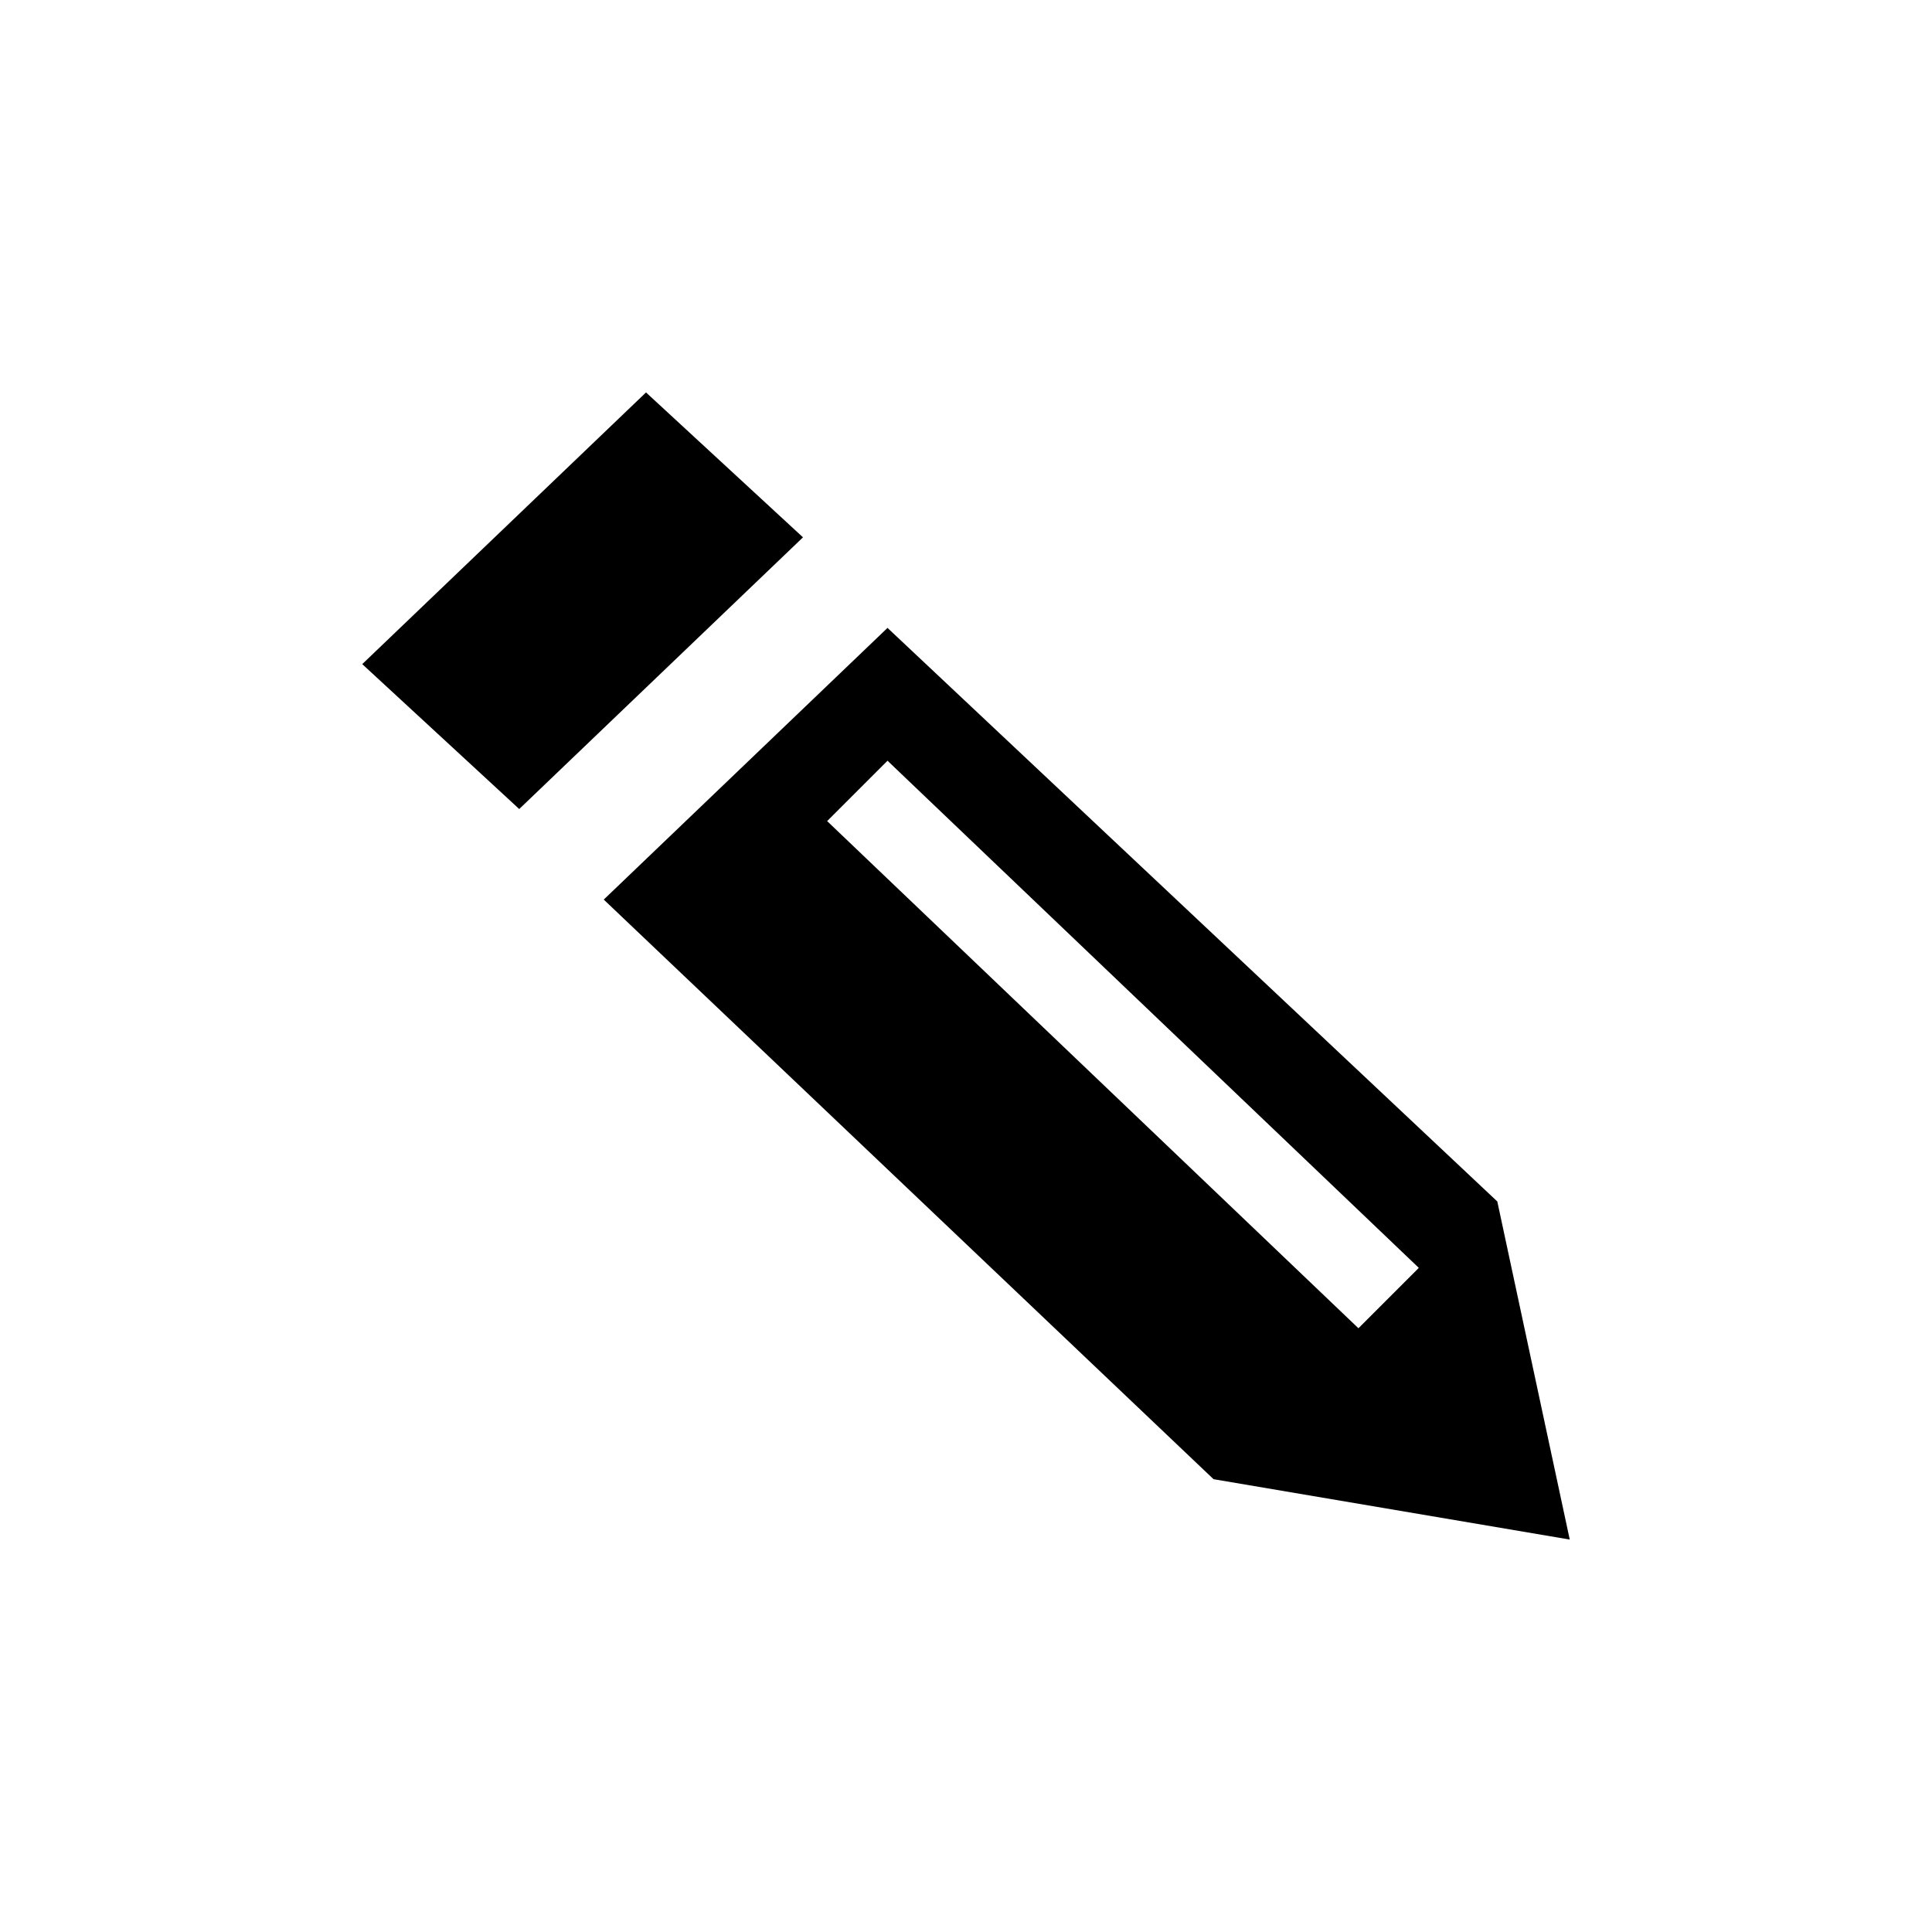
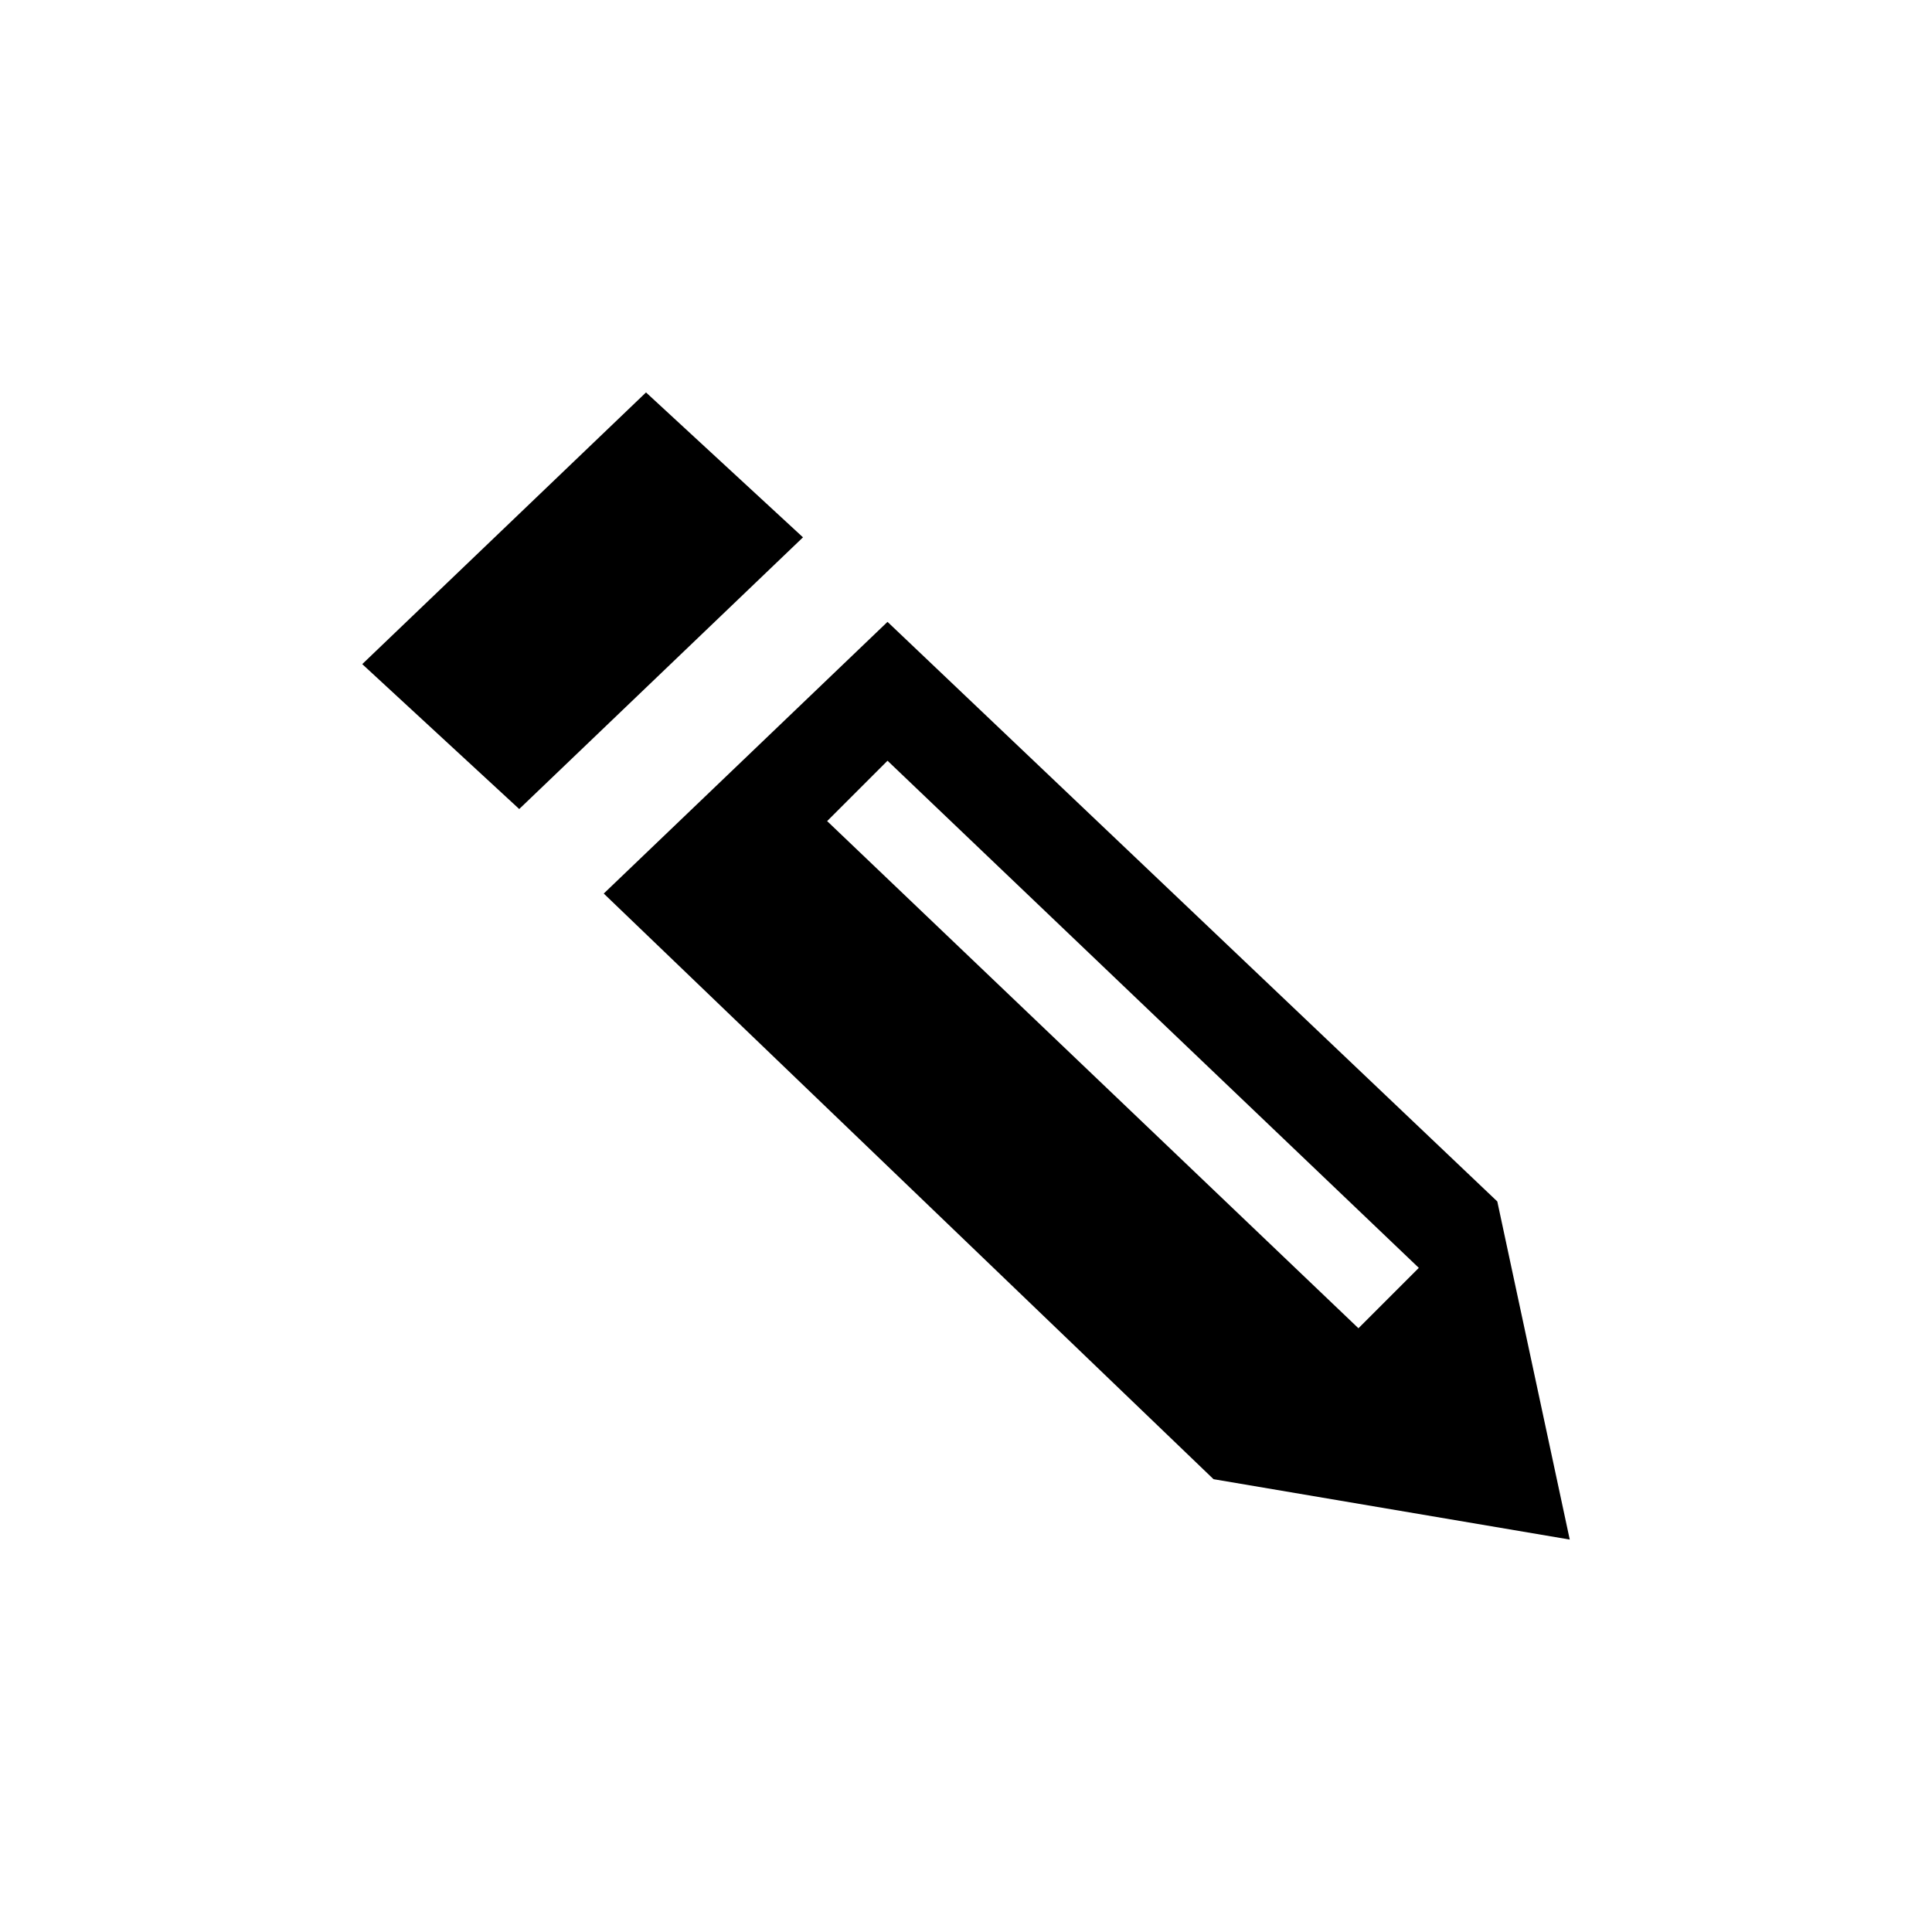
- <svg xmlns="http://www.w3.org/2000/svg" version="1.1" id="Layer_1" x="0px" y="0px" viewBox="863.5 23.3 32 32" enable-background="new 863.5 23.3 32 32" xml:space="preserve">
-   <path d="M888.3,43.2l1.2,5.6l-5.9-1l-10.1-9.6l4.7-4.5L888.3,43.2z M877.2,36.9l8.8,8.4l1-1l-8.8-8.4L877.2,36.9z M869.5,34.3  l2.6,2.4l4.7-4.5l-2.6-2.4L869.5,34.3z" />
+ <svg xmlns="http://www.w3.org/2000/svg" version="1.1" id="Layer_1" x="0px" y="0px" viewBox="700 23.3 32 32" enable-background="new 700 23.3 32 32" xml:space="preserve">
+   <path d="M724.8,43.2l1.2,5.6l-5.9-1L710,38.1l4.7-4.5L724.8,43.2z M713.7,36.9l8.8,8.4l1-1l-8.8-8.4L713.7,36.9z M706,34.3l2.6,2.4  l4.7-4.5l-2.6-2.4L706,34.3z" />
</svg>
